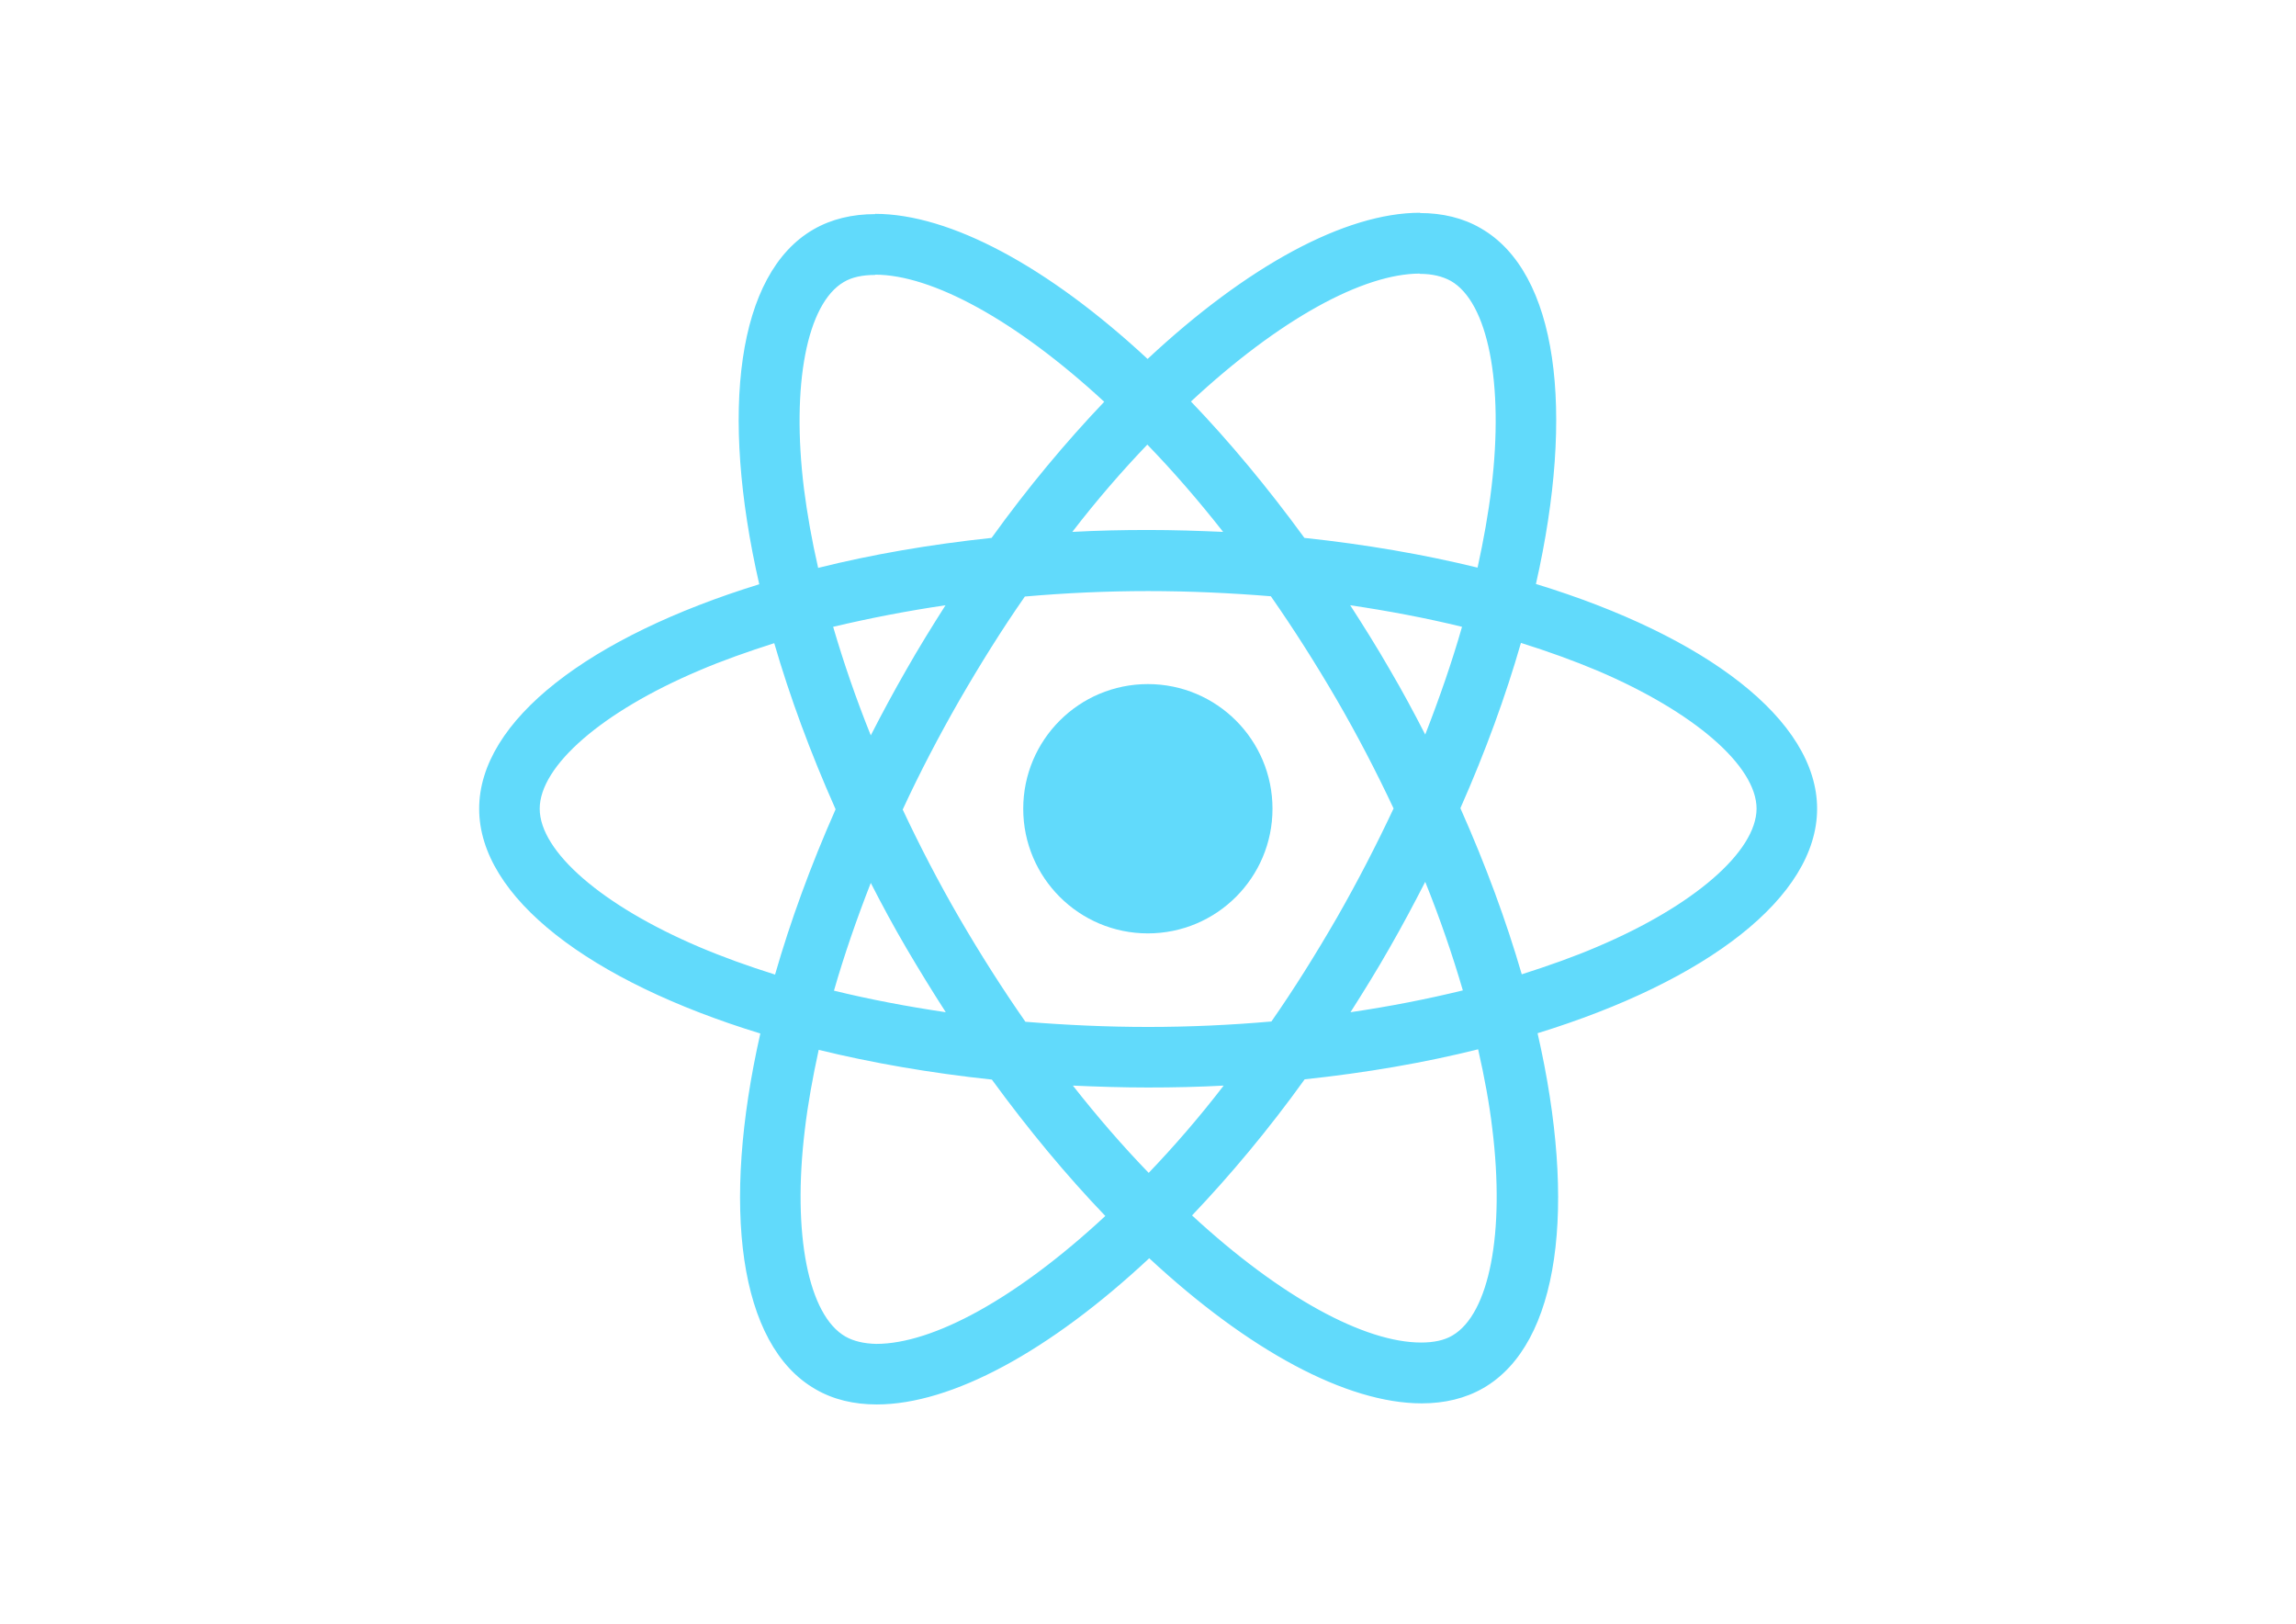
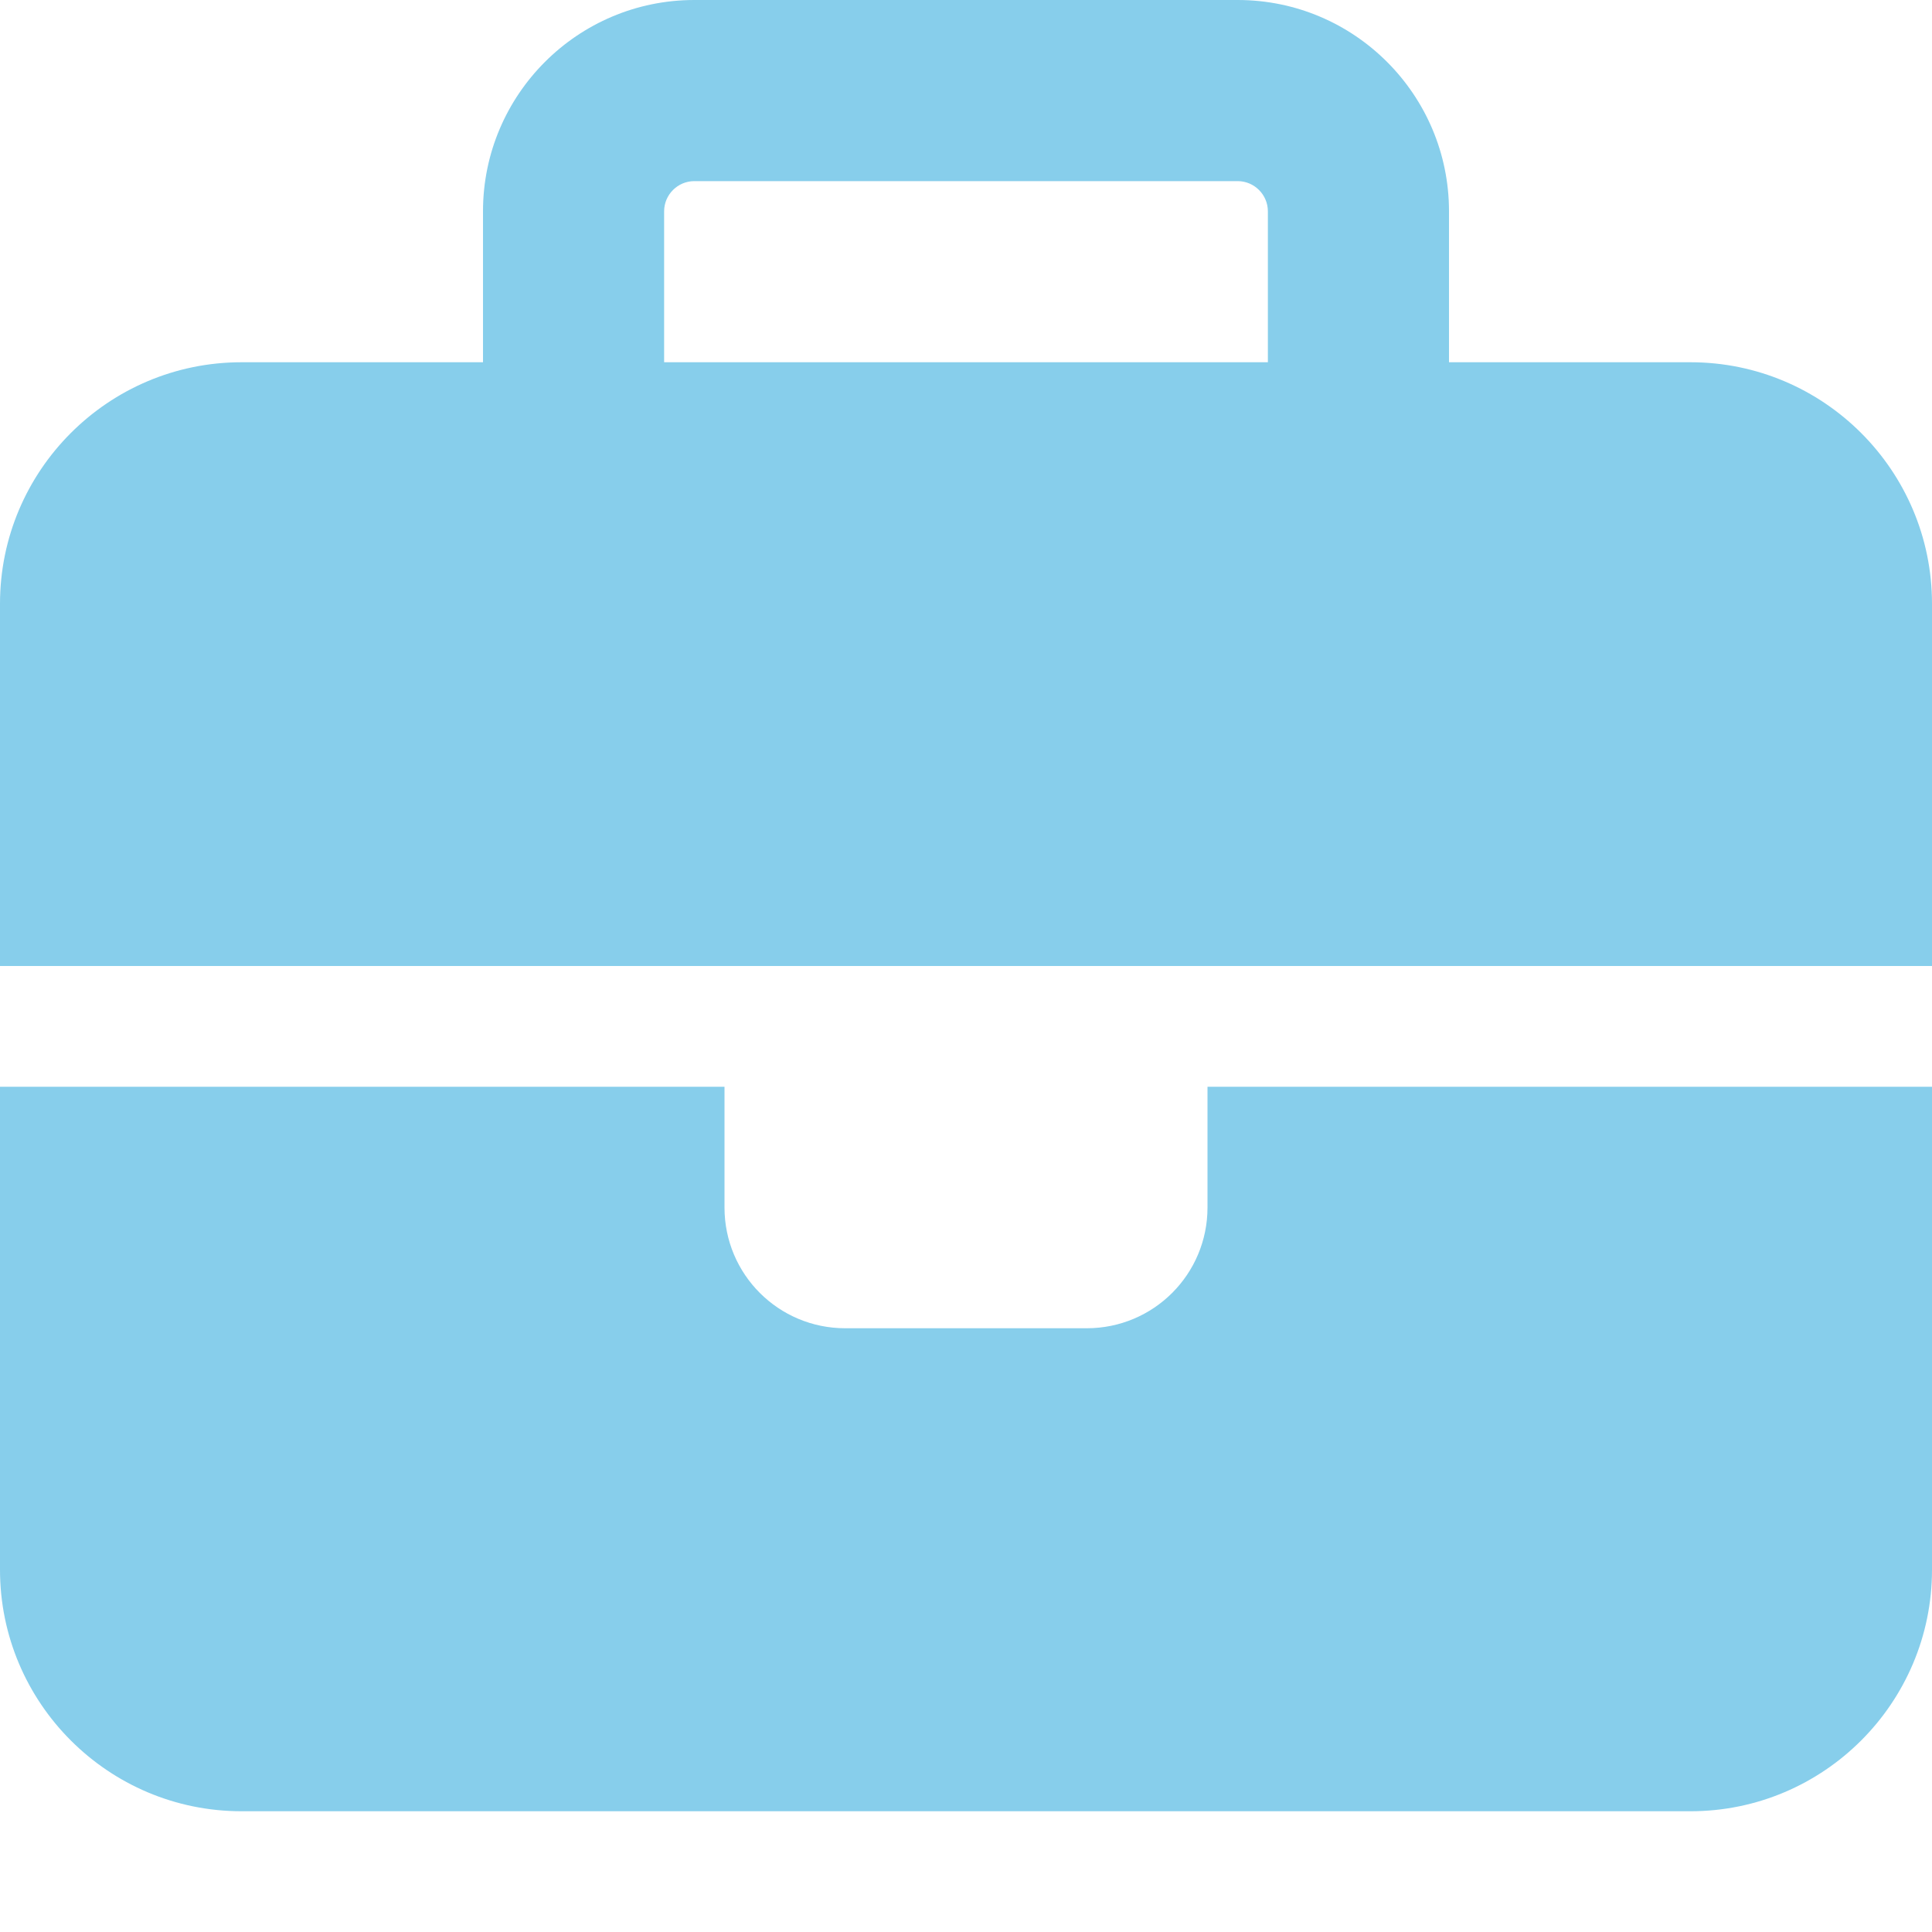
- <svg xmlns="http://www.w3.org/2000/svg" viewBox="0 0 841.9 595.3">
-   <g fill="#61DAFB">
-     <path d="M666.3 296.5c0-32.5-40.7-63.3-103.1-82.4 14.4-63.6 8-114.2-20.2-130.4-6.5-3.8-14.1-5.6-22.4-5.6v22.3c4.6 0 8.3.9 11.4 2.6 13.6 7.8 19.5 37.5 14.9 75.7-1.1 9.4-2.9 19.3-5.1 29.4-19.6-4.8-41-8.5-63.5-10.9-13.5-18.5-27.5-35.3-41.6-50 32.6-30.3 63.2-46.9 84-46.9V78c-27.5 0-63.5 19.6-99.9 53.6-36.4-33.8-72.4-53.2-99.9-53.2v22.3c20.7 0 51.4 16.5 84 46.6-14 14.7-28 31.4-41.3 49.9-22.6 2.4-44 6.1-63.6 11-2.3-10-4-19.7-5.2-29-4.7-38.2 1.1-67.9 14.6-75.8 3-1.8 6.9-2.6 11.5-2.6V78.5c-8.4 0-16 1.8-22.6 5.6-28.1 16.2-34.4 66.7-19.9 130.1-62.2 19.2-102.7 49.9-102.7 82.3 0 32.5 40.7 63.3 103.1 82.4-14.4 63.6-8 114.2 20.2 130.4 6.5 3.8 14.1 5.6 22.5 5.6 27.5 0 63.5-19.6 99.9-53.6 36.4 33.8 72.4 53.2 99.9 53.2 8.4 0 16-1.8 22.6-5.6 28.1-16.2 34.4-66.7 19.9-130.1 62-19.1 102.5-49.9 102.5-82.3zm-130.2-66.7c-3.7 12.9-8.3 26.2-13.5 39.5-4.1-8-8.4-16-13.1-24-4.6-8-9.5-15.8-14.4-23.4 14.2 2.1 27.9 4.7 41 7.9zm-45.8 106.5c-7.8 13.5-15.8 26.3-24.1 38.2-14.9 1.3-30 2-45.2 2-15.1 0-30.2-.7-45-1.9-8.3-11.9-16.4-24.6-24.2-38-7.6-13.1-14.5-26.4-20.8-39.8 6.2-13.4 13.2-26.8 20.7-39.9 7.8-13.5 15.8-26.3 24.1-38.2 14.9-1.3 30-2 45.2-2 15.1 0 30.2.7 45 1.9 8.3 11.9 16.4 24.6 24.2 38 7.6 13.1 14.5 26.4 20.8 39.8-6.3 13.4-13.2 26.8-20.7 39.9zm32.3-13c5.4 13.4 10 26.8 13.8 39.8-13.1 3.2-26.9 5.9-41.2 8 4.9-7.7 9.8-15.6 14.4-23.7 4.6-8 8.9-16.1 13-24.1zM421.2 430c-9.3-9.6-18.6-20.3-27.8-32 9 .4 18.2.7 27.5.7 9.4 0 18.7-.2 27.8-.7-9 11.7-18.3 22.4-27.5 32zm-74.4-58.9c-14.2-2.1-27.9-4.7-41-7.9 3.7-12.9 8.3-26.2 13.5-39.5 4.1 8 8.4 16 13.1 24 4.7 8 9.5 15.8 14.4 23.4zM420.7 163c9.3 9.6 18.6 20.3 27.8 32-9-.4-18.2-.7-27.5-.7-9.4 0-18.7.2-27.8.7 9-11.7 18.3-22.4 27.5-32zm-74 58.9c-4.9 7.7-9.8 15.6-14.4 23.7-4.6 8-8.9 16-13 24-5.4-13.4-10-26.8-13.8-39.8 13.1-3.1 26.9-5.8 41.2-7.9zm-90.5 125.2c-35.4-15.1-58.3-34.9-58.3-50.6 0-15.7 22.9-35.6 58.3-50.6 8.6-3.7 18-7 27.7-10.1 5.7 19.6 13.2 40 22.5 60.9-9.2 20.8-16.6 41.1-22.2 60.6-9.9-3.1-19.3-6.5-28-10.2zM310 490c-13.6-7.8-19.5-37.5-14.9-75.7 1.1-9.4 2.9-19.3 5.1-29.4 19.6 4.8 41 8.5 63.5 10.9 13.5 18.5 27.5 35.3 41.6 50-32.6 30.3-63.2 46.9-84 46.9-4.5-.1-8.3-1-11.3-2.7zm237.2-76.2c4.7 38.2-1.1 67.9-14.6 75.8-3 1.8-6.9 2.6-11.5 2.6-20.7 0-51.4-16.5-84-46.6 14-14.7 28-31.4 41.3-49.9 22.6-2.4 44-6.1 63.6-11 2.3 10.1 4.1 19.8 5.2 29.1zm38.5-66.7c-8.6 3.7-18 7-27.7 10.1-5.7-19.6-13.2-40-22.5-60.9 9.2-20.8 16.6-41.1 22.2-60.6 9.9 3.1 19.3 6.5 28.1 10.2 35.4 15.1 58.3 34.9 58.3 50.6-.1 15.7-23 35.6-58.4 50.6zM320.8 78.4z" />
-     <circle cx="420.9" cy="296.5" r="45.7" />
-     <path d="M520.5 78.1z" />
-   </g>
+ <svg xmlns="http://www.w3.org/2000/svg" viewBox="0 0 512 512">
+   <path fill="#87ceeb" d="M184 48l144 0c4.4 0 8 3.6 8 8l0 40L176 96l0-40c0-4.4 3.6-8 8-8zm-56 8l0 40L64 96C28.7 96 0 124.7 0 160l0 96 192 0 128 0 192 0 0-96c0-35.3-28.7-64-64-64l-64 0 0-40c0-30.9-25.1-56-56-56L184 0c-30.9 0-56 25.1-56 56zM512 288l-192 0 0 32c0 17.7-14.3 32-32 32l-64 0c-17.7 0-32-14.3-32-32l0-32L0 288 0 416c0 35.3 28.7 64 64 64l384 0c35.3 0 64-28.7 64-64l0-128z" />
</svg>
